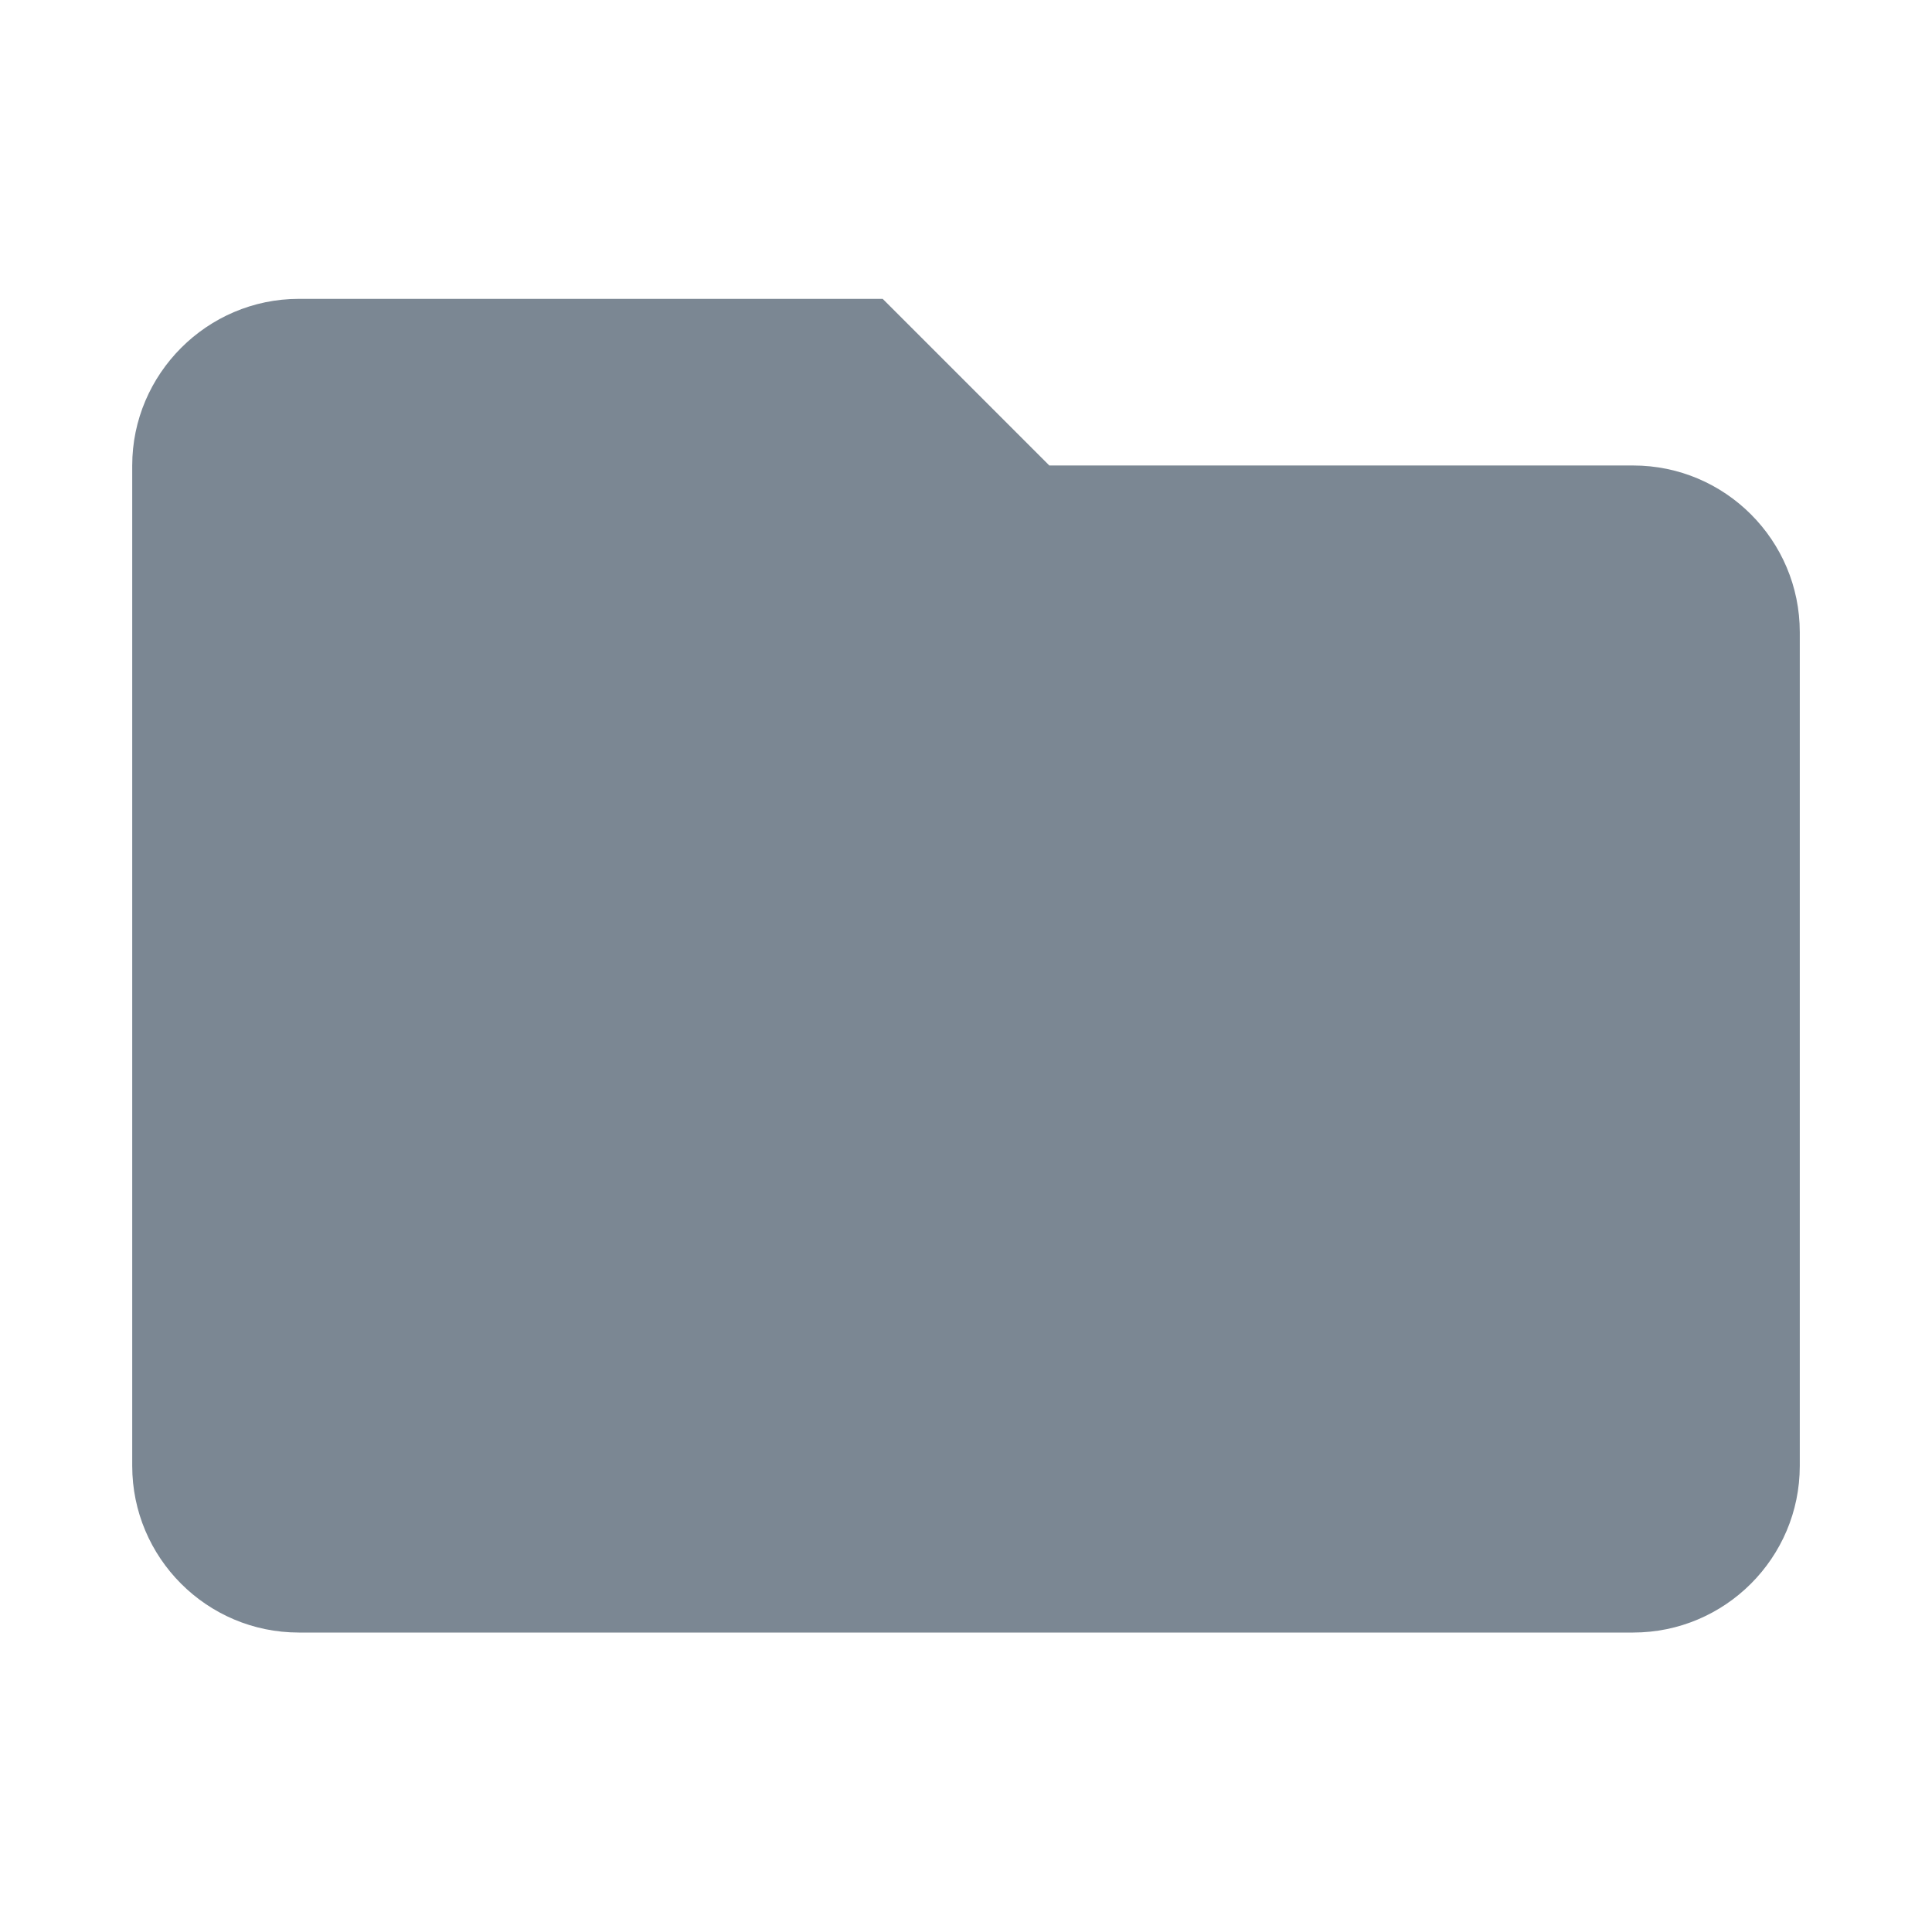
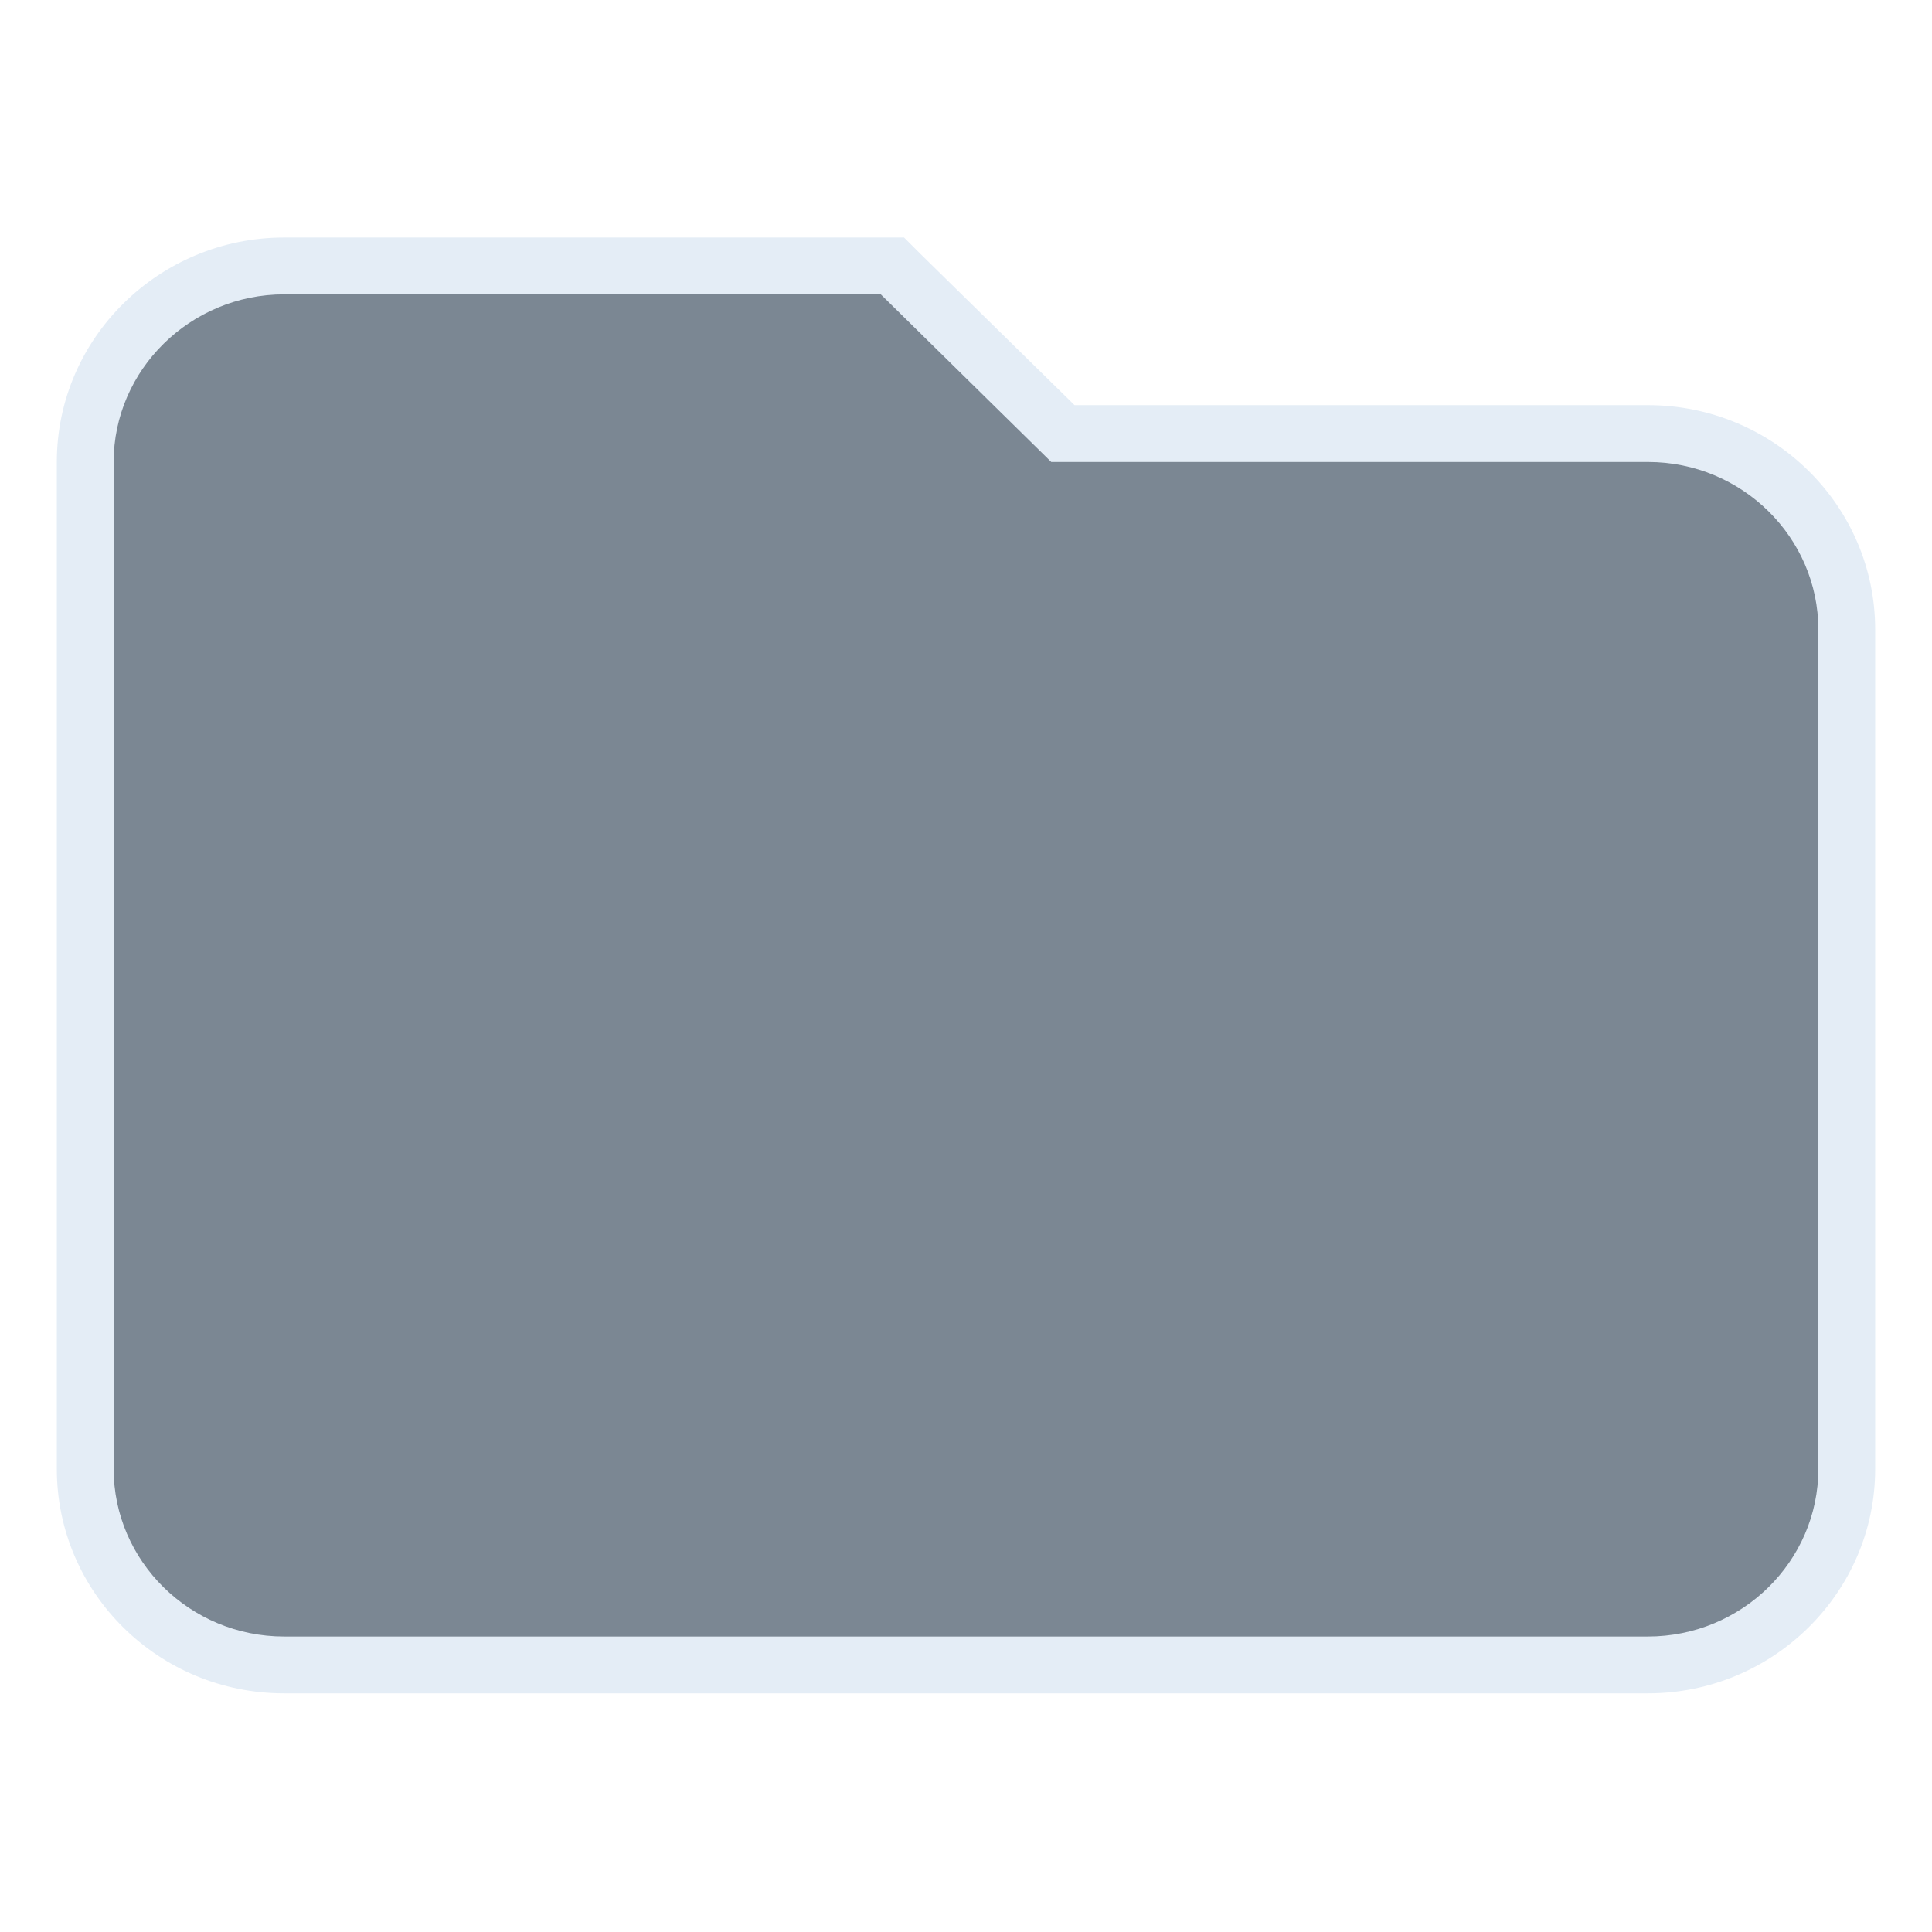
- <svg xmlns="http://www.w3.org/2000/svg" version="1.1" id="Layer_1" x="0px" y="0px" viewBox="0 0 640 640" style="enable-background:new 0 0 640 640;" xml:space="preserve">
+ <svg xmlns="http://www.w3.org/2000/svg" version="1.1" id="Layer_1" x="0px" y="0px" viewBox="0 0 340 340" style="enable-background:new 0 0 340 340;" xml:space="preserve">
  <style type="text/css">
	.st0{fill:hsl(210, 10%, 53%);}
+ 	.st1{fill:hsl(212, 50%, 93%);}
</style>
-   <path class="st0" d="M43.8,154.2C43.8,123.9,68.6,99,99,99h193.4l55.2,55.2H541c30.5,0,55.2,24.8,55.2,55.2l0,0v276.2  c0,30.5-24.8,55.2-55.2,55.2l0,0H99c-30.5,0-55.2-24.8-55.2-55.2l0,0V154.2z" />
+   <g>
+     <path class="st0" d="M50,293c-19.3,0-35-15.5-35-34.5V81.3c0-19,15.7-34.5,35-34.5h107.1l30,29.5h103c19.3,0,35,15.5,35,34.5v147.7   c0,19-15.7,34.5-35,34.5H50z" />
+     <path class="st1" d="M155,51.8l30,29.5h105c16.6,0,30,13.3,30,29.5v147.7c0,16.3-13.5,29.5-30,29.5H50c-16.6,0-30-13.3-30-29.5   V81.3c0-16.2,13.5-29.5,30-29.5H155 M159.1,41.8H155H50c-22,0-40,17.7-40,39.5v177.2c0,21.8,17.9,39.5,40,39.5h240   c22,0,40-17.7,40-39.5V110.8c0-21.8-17.9-39.5-40-39.5H189.1L162,44.7L159.1,41.8L159.1,41.8z" />
+   </g>
</svg>
